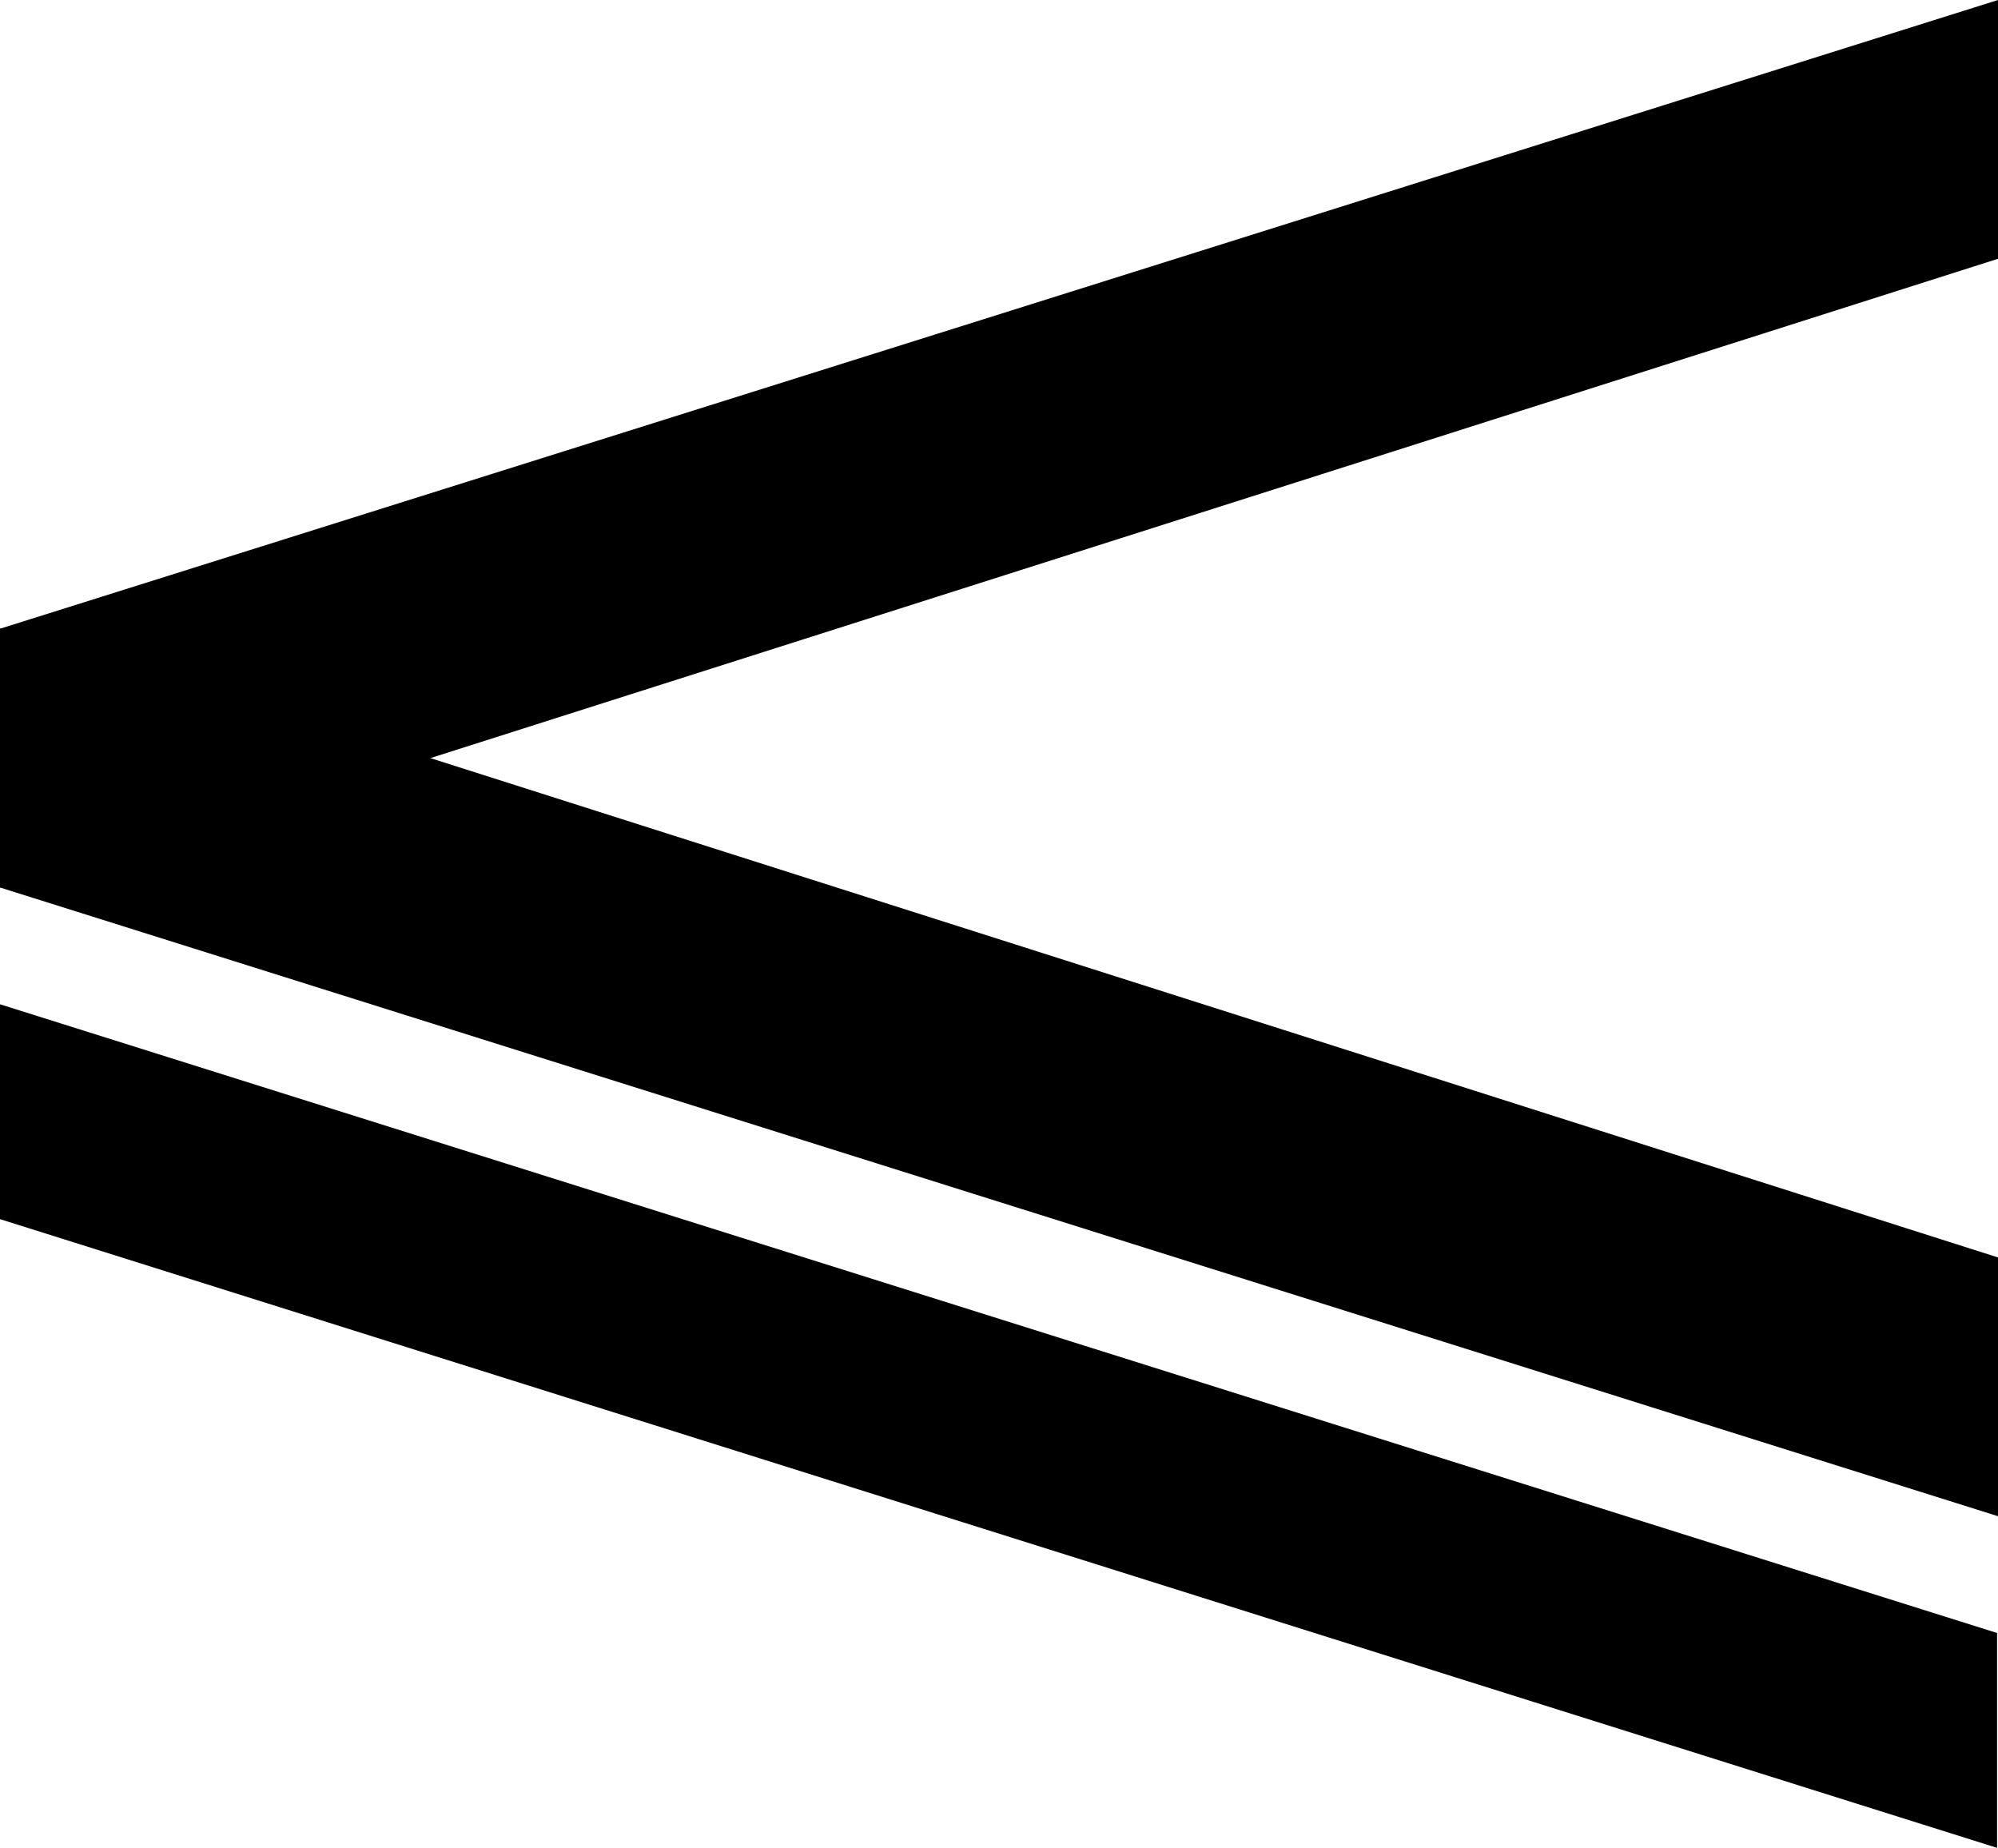
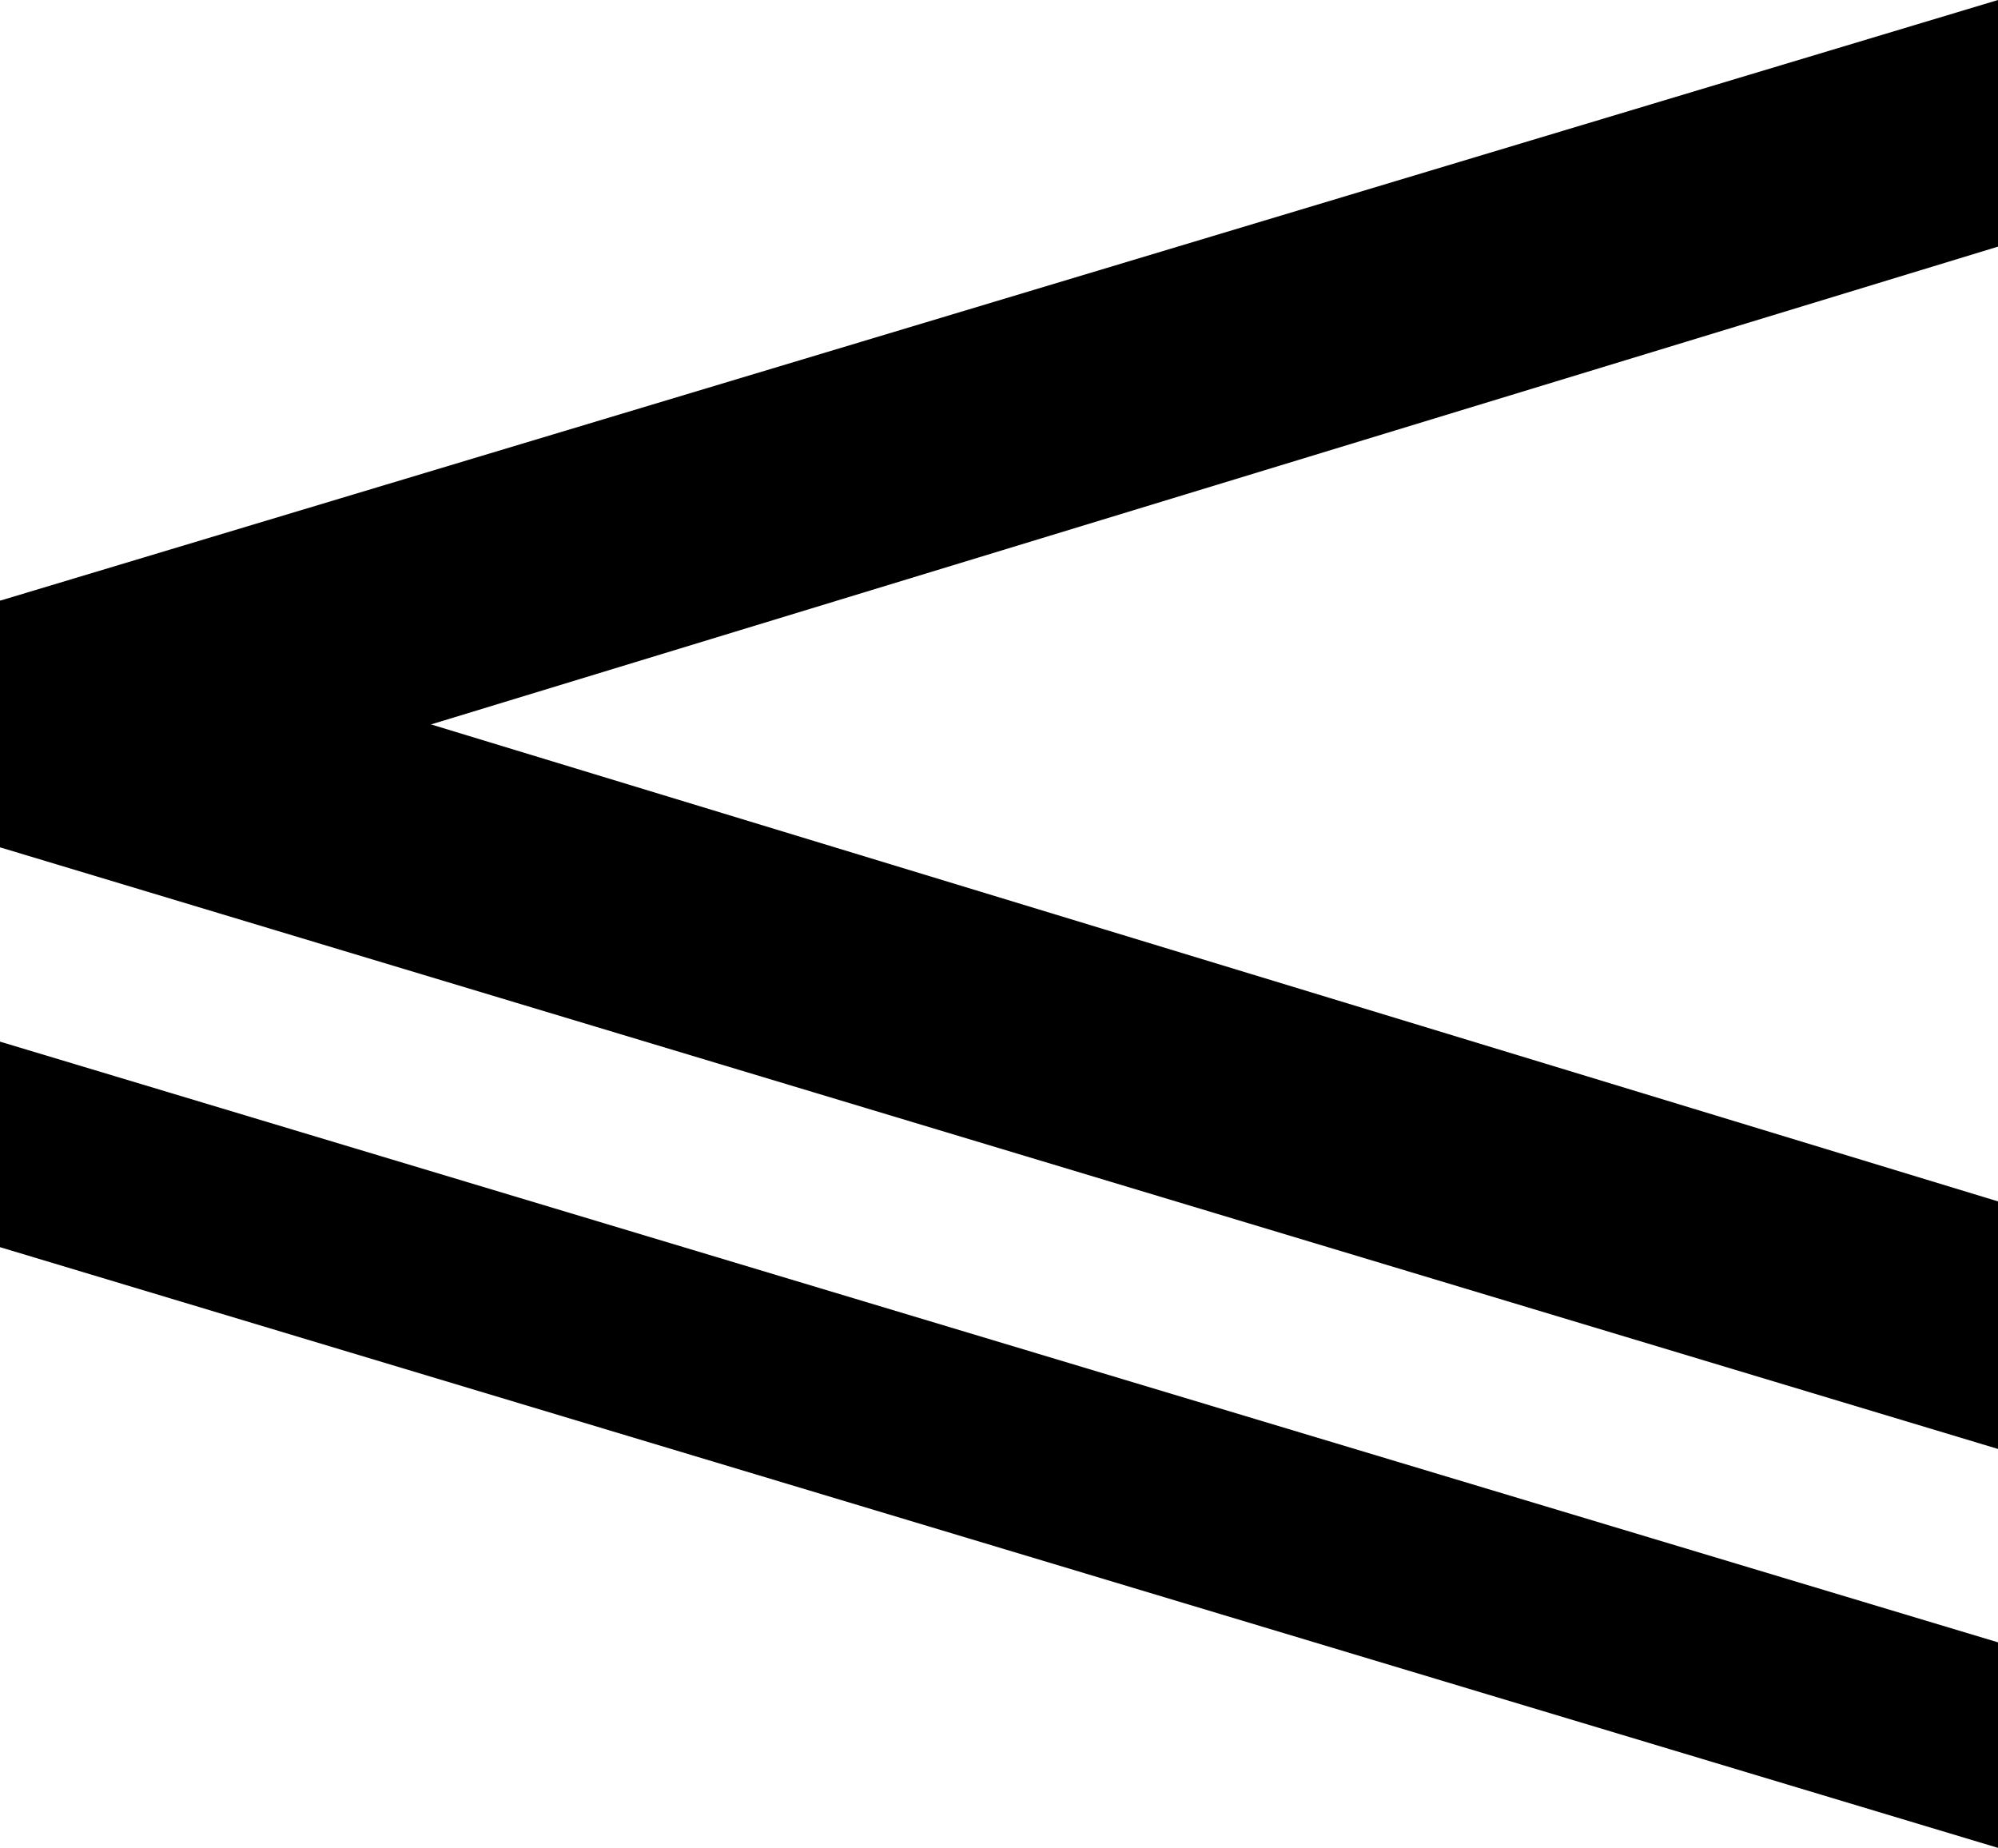
<svg xmlns="http://www.w3.org/2000/svg" id="Livello_3" data-name="Livello 3" viewBox="0 0 21.39 19.78">
  <g id="Livello_3-2" data-name="Livello 3">
-     <rect y="6.73" width="1.9" height="2.77" />
-     <polygon points="21.39 0 0 6.73 2.3 8.85 21.39 2.77 21.39 0" />
-     <polygon points="21.39 13.46 2.3 7.38 0 9.5 21.39 16.23 21.39 13.46" />
+     <rect y="6.43" width="1.9" height="2.64" />
+     <polygon points="21.39 0 0 6.43 2.3 8.46 21.39 2.64 21.39 0" />
+     <polygon points="21.39 12.86 2.3 7.05 0 9.07 21.39 15.51 21.39 12.86" />
  </g>
-   <polygon points="0 10.75 0 13.05 21.38 19.78 21.38 17.48 0 10.75" />
+   <polygon points="0 11.15 0 13.35 21.39 19.78 21.39 17.58 0 11.15" />
</svg>
